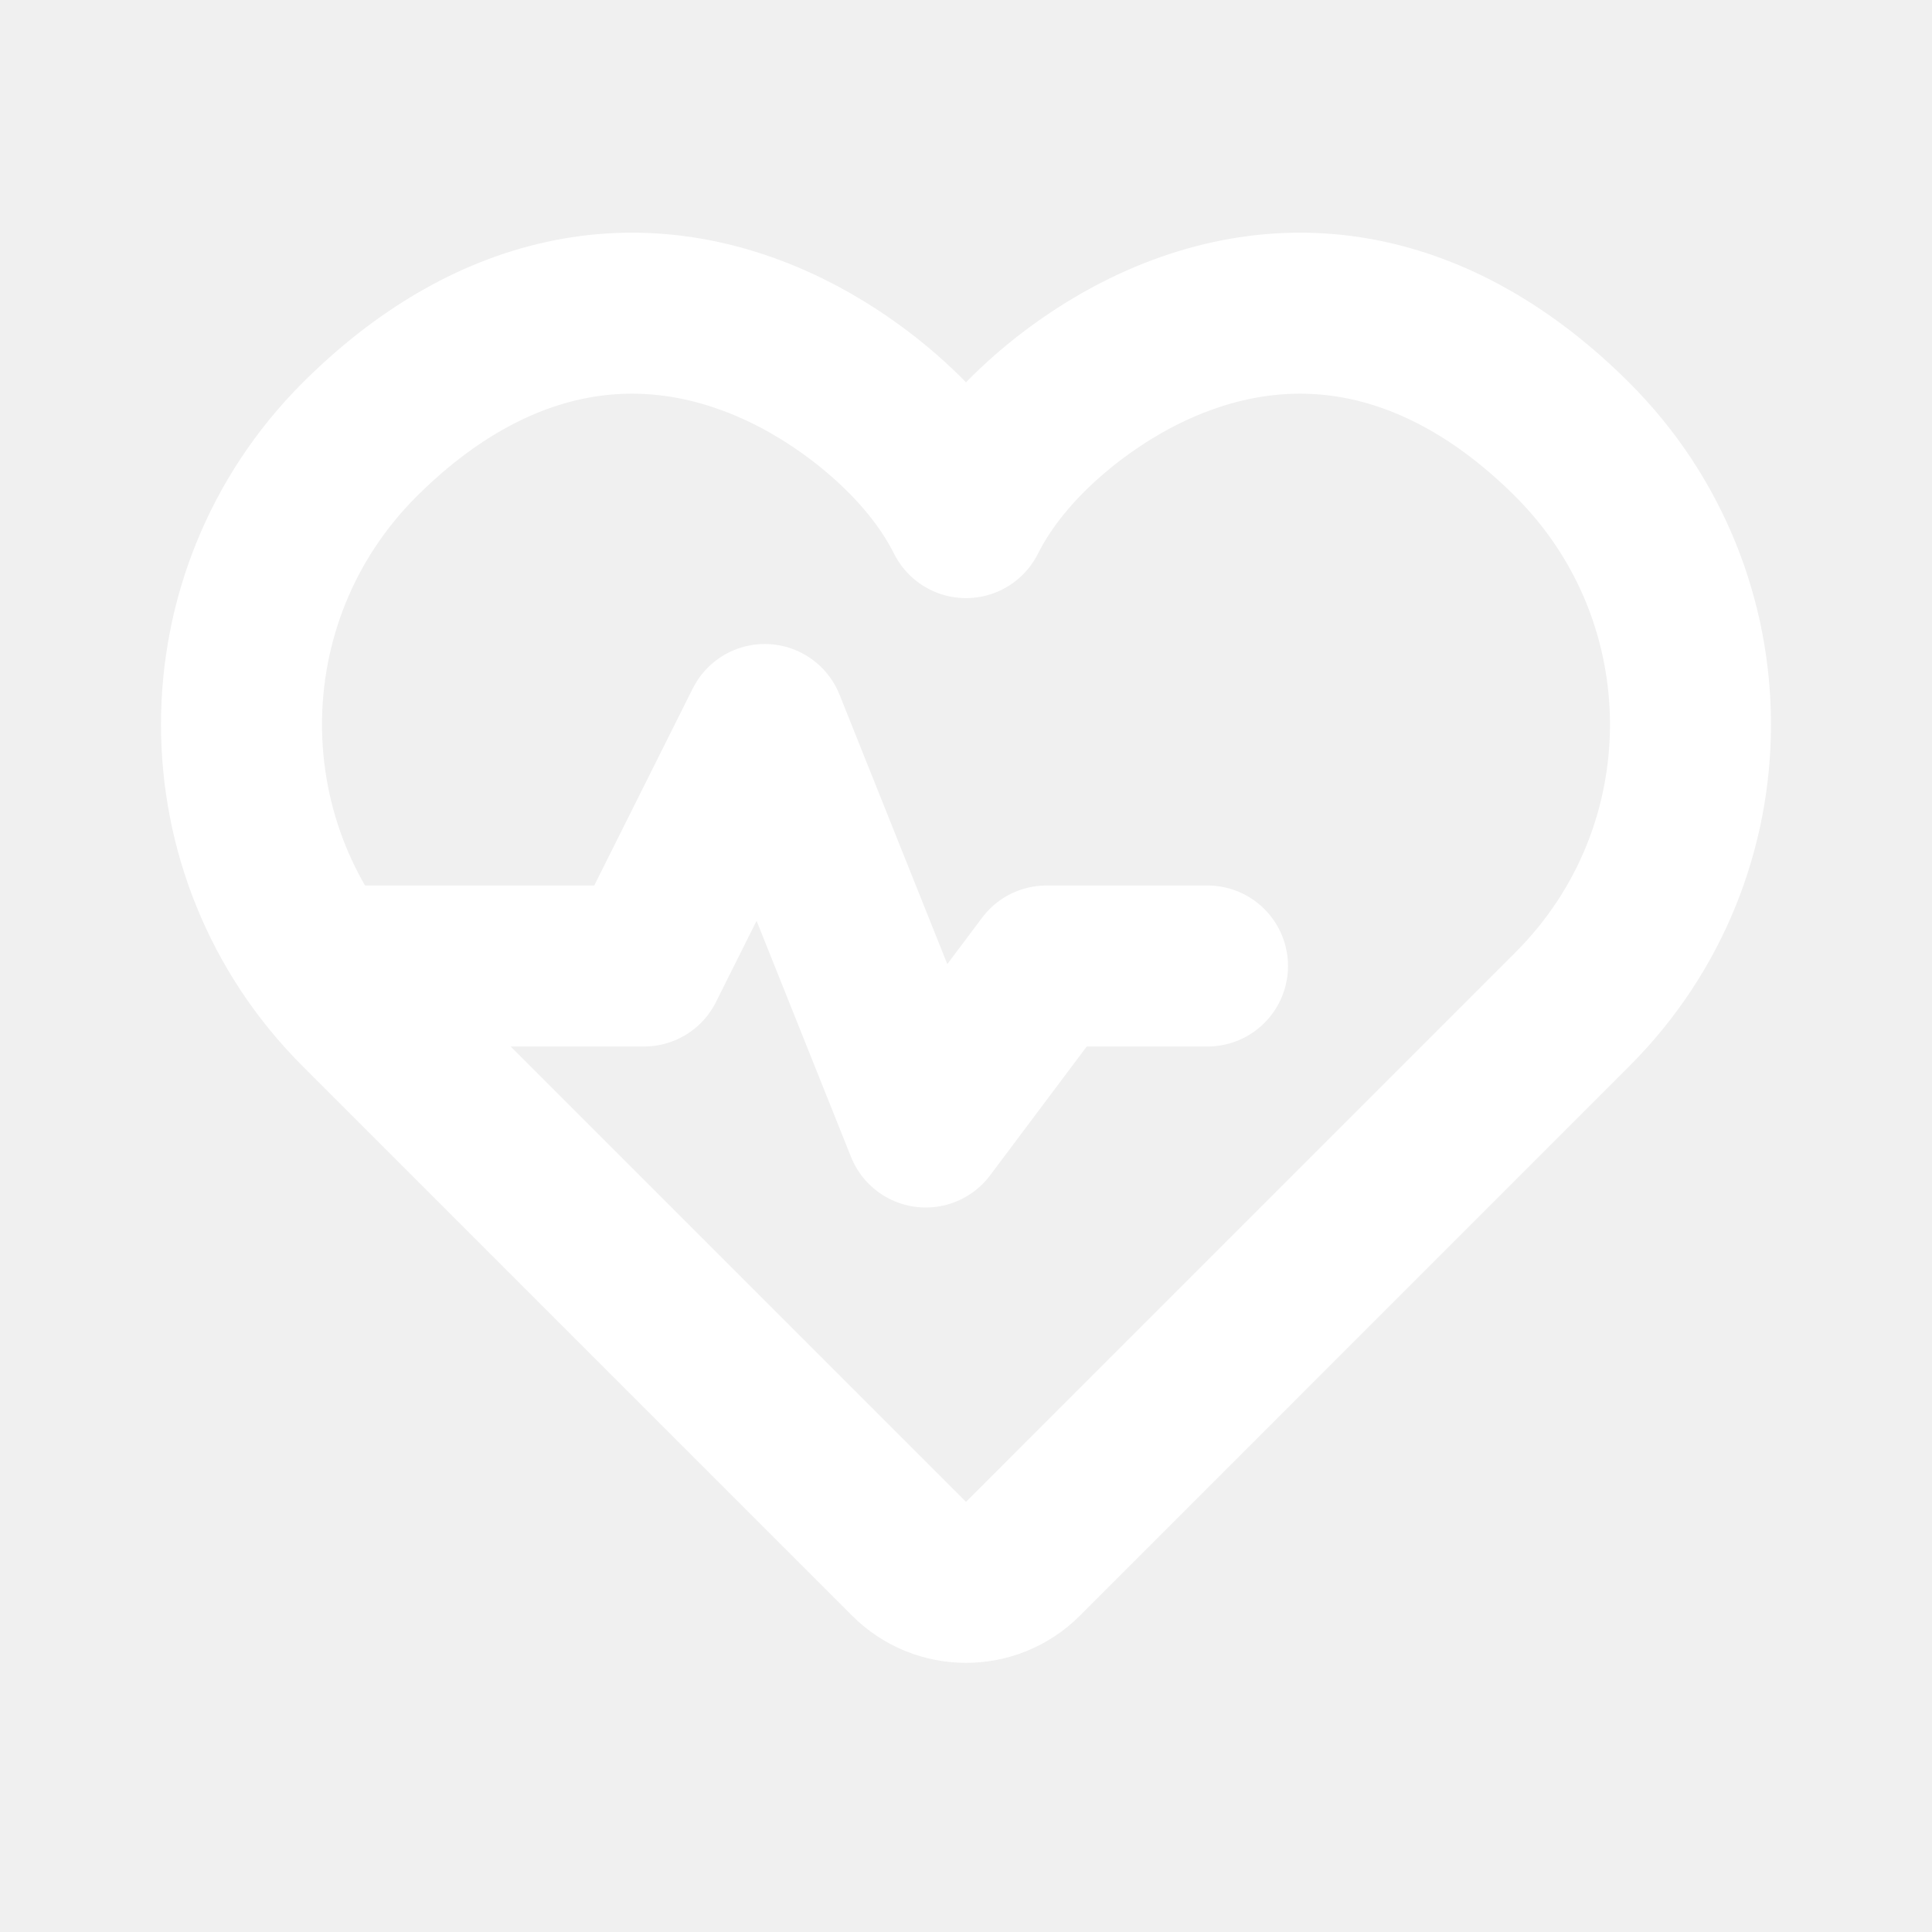
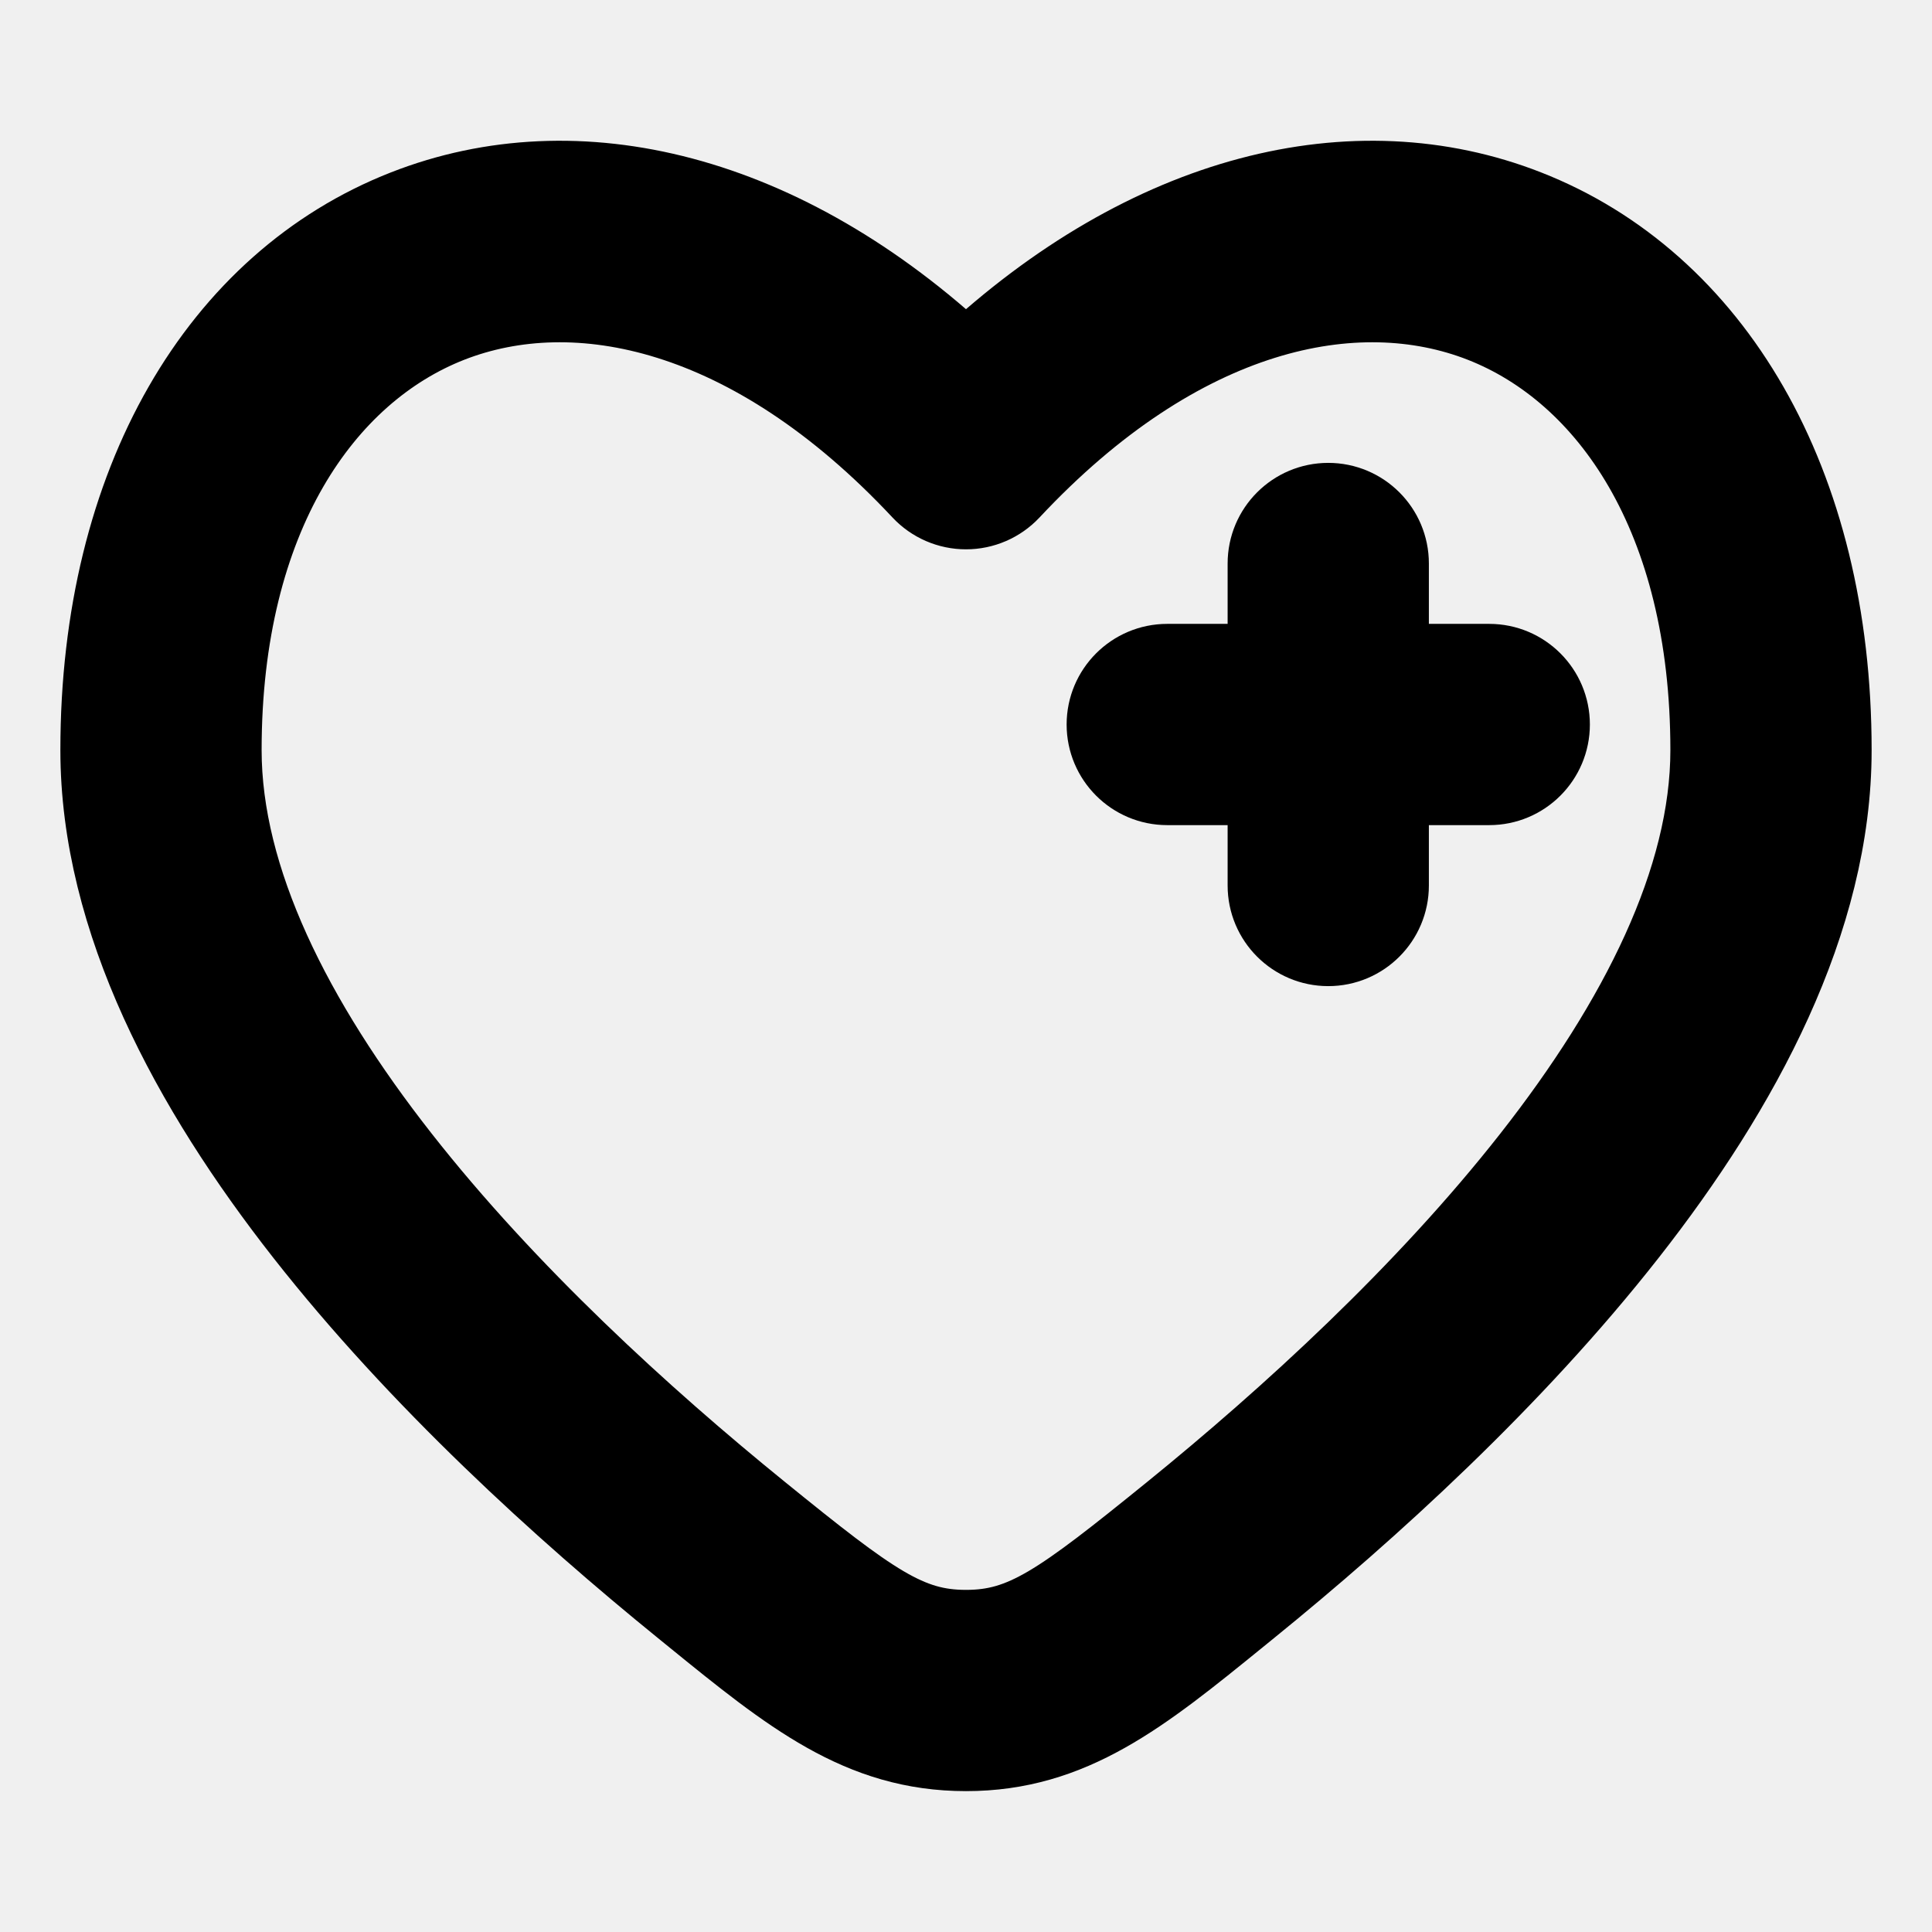
- <svg xmlns="http://www.w3.org/2000/svg" width="64px" height="64px" viewBox="0 0 24 24" fill="none" stroke="#ffffff">
+ <svg xmlns="http://www.w3.org/2000/svg" width="64px" height="64px" viewBox="0 0 24 24" fill="none" stroke="#000000">
  <g id="SVGRepo_bgCarrier" stroke-width="0" />
  <g id="SVGRepo_tracerCarrier" stroke-linecap="round" stroke-linejoin="round" />
  <g id="SVGRepo_iconCarrier">
-     <path d="M4 12H8L9.5 9L11.5 14L13 12H15M12 6.43C12.484 5.464 13.468 4.725 14.219 4.359C16.109 3.437 17.983 3.912 19.535 5.464C21.488 7.417 21.488 10.583 19.535 12.535L12.707 19.364C12.317 19.754 11.683 19.754 11.293 19.364L4.464 12.535C2.512 10.583 2.512 7.417 4.464 5.464C6.017 3.912 7.891 3.437 9.781 4.359C10.532 4.725 11.516 5.464 12 6.43Z" stroke="#ffffff" stroke-width="2" stroke-linecap="round" stroke-linejoin="round" />
+     <path d="M17.25 7C17.25 6.586 16.914 6.25 16.5 6.25C16.086 6.25 15.75 6.586 15.75 7V8.25H14.5C14.086 8.25 13.75 8.586 13.75 9C13.75 9.414 14.086 9.75 14.5 9.75L15.75 9.75V11C15.75 11.414 16.086 11.75 16.5 11.75C16.914 11.75 17.25 11.414 17.25 11V9.75H18.5C18.914 9.75 19.25 9.414 19.25 9C19.25 8.586 18.914 8.25 18.5 8.25H17.25V7Z" fill="#000000" />
+     <path fill-rule="evenodd" clip-rule="evenodd" d="M22.75 9.318C22.75 5.992 21.268 3.51 18.961 2.607C16.825 1.77 14.262 2.396 12 4.513C9.738 2.396 7.175 1.77 5.039 2.607C2.732 3.51 1.25 5.992 1.25 9.318C1.25 11.436 2.38 13.52 3.787 15.314C5.209 17.127 6.997 18.75 8.489 19.961L8.623 20.07C9.824 21.046 10.691 21.75 12 21.75C13.309 21.75 14.176 21.046 15.377 20.07L15.511 19.961C17.003 18.75 18.791 17.127 20.213 15.314C21.62 13.52 22.75 11.436 22.75 9.318ZM12.548 6.087C14.66 3.828 16.849 3.391 18.414 4.003C19.982 4.617 21.25 6.413 21.25 9.318C21.25 10.929 20.371 12.682 19.032 14.389C17.708 16.077 16.016 17.62 14.566 18.797C13.173 19.927 12.723 20.25 12 20.25C11.277 20.25 10.827 19.927 9.434 18.796C7.984 17.62 6.292 16.077 4.968 14.389C3.629 12.682 2.75 10.929 2.75 9.318C2.75 6.413 4.018 4.617 5.586 4.003C7.151 3.391 9.34 3.828 11.452 6.087C11.594 6.238 11.792 6.324 12 6.324C12.208 6.324 12.406 6.238 12.548 6.087Z" fill="#000000" />
  </g>
</svg>
